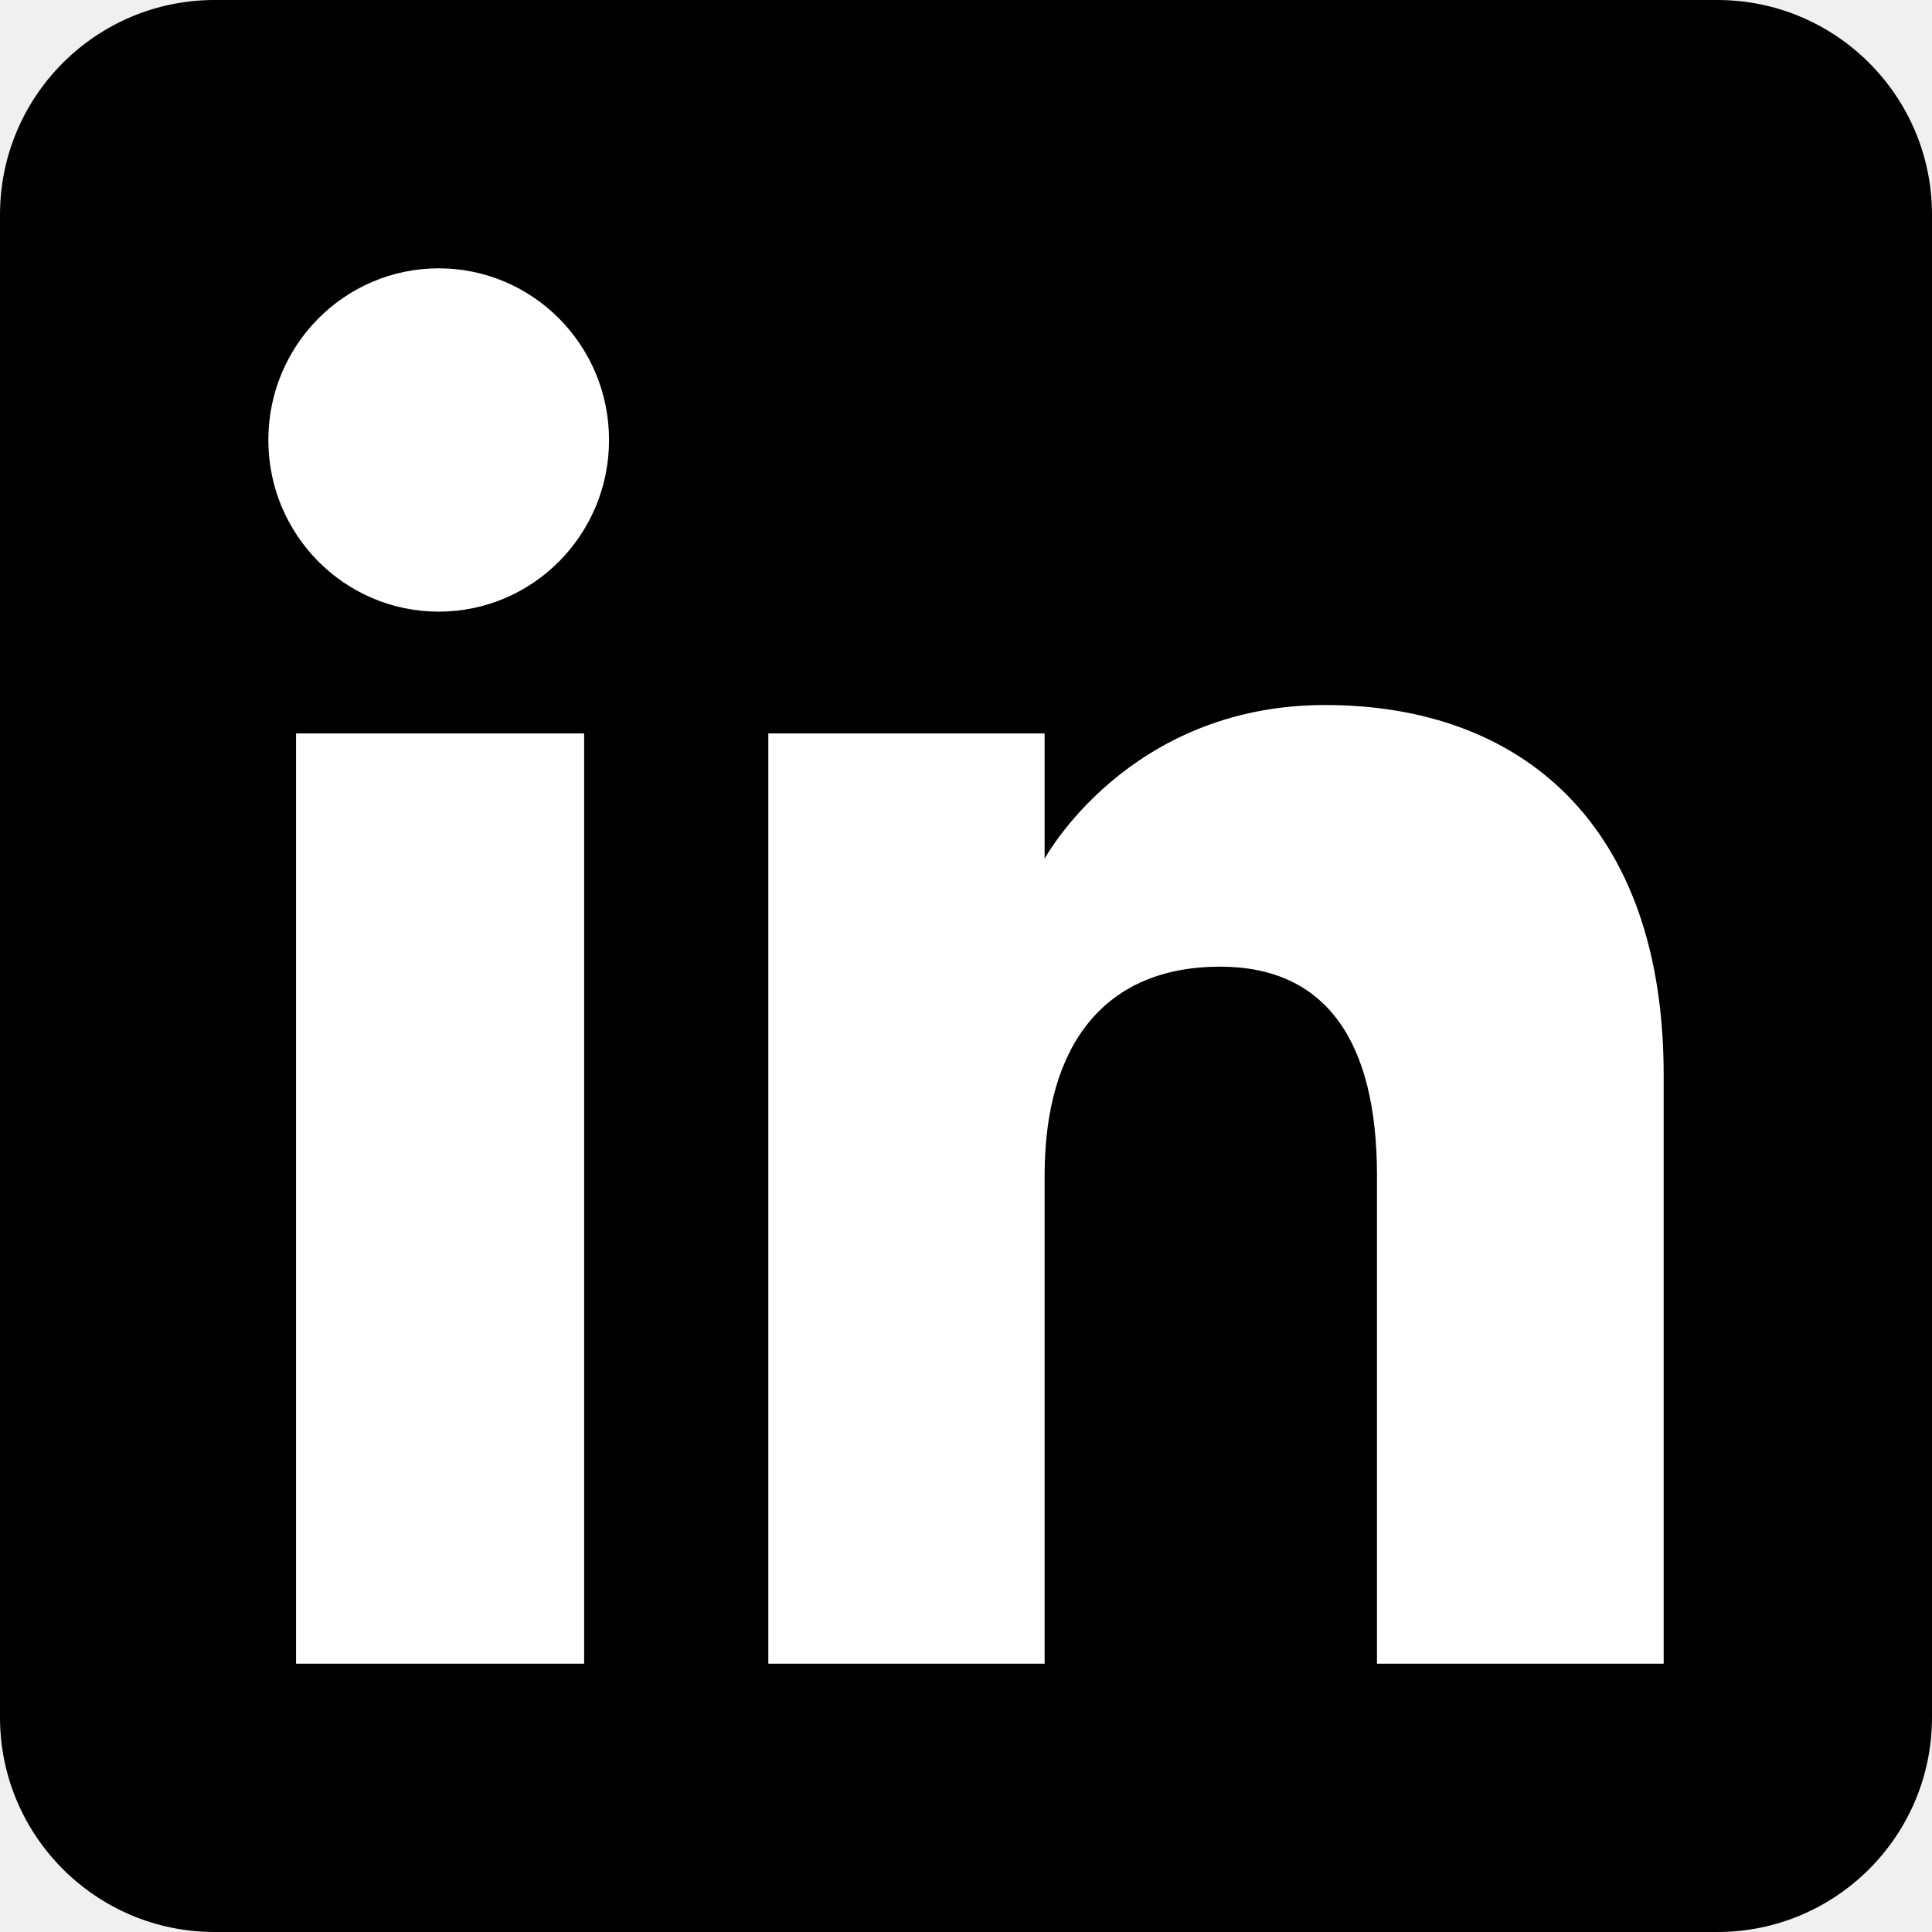
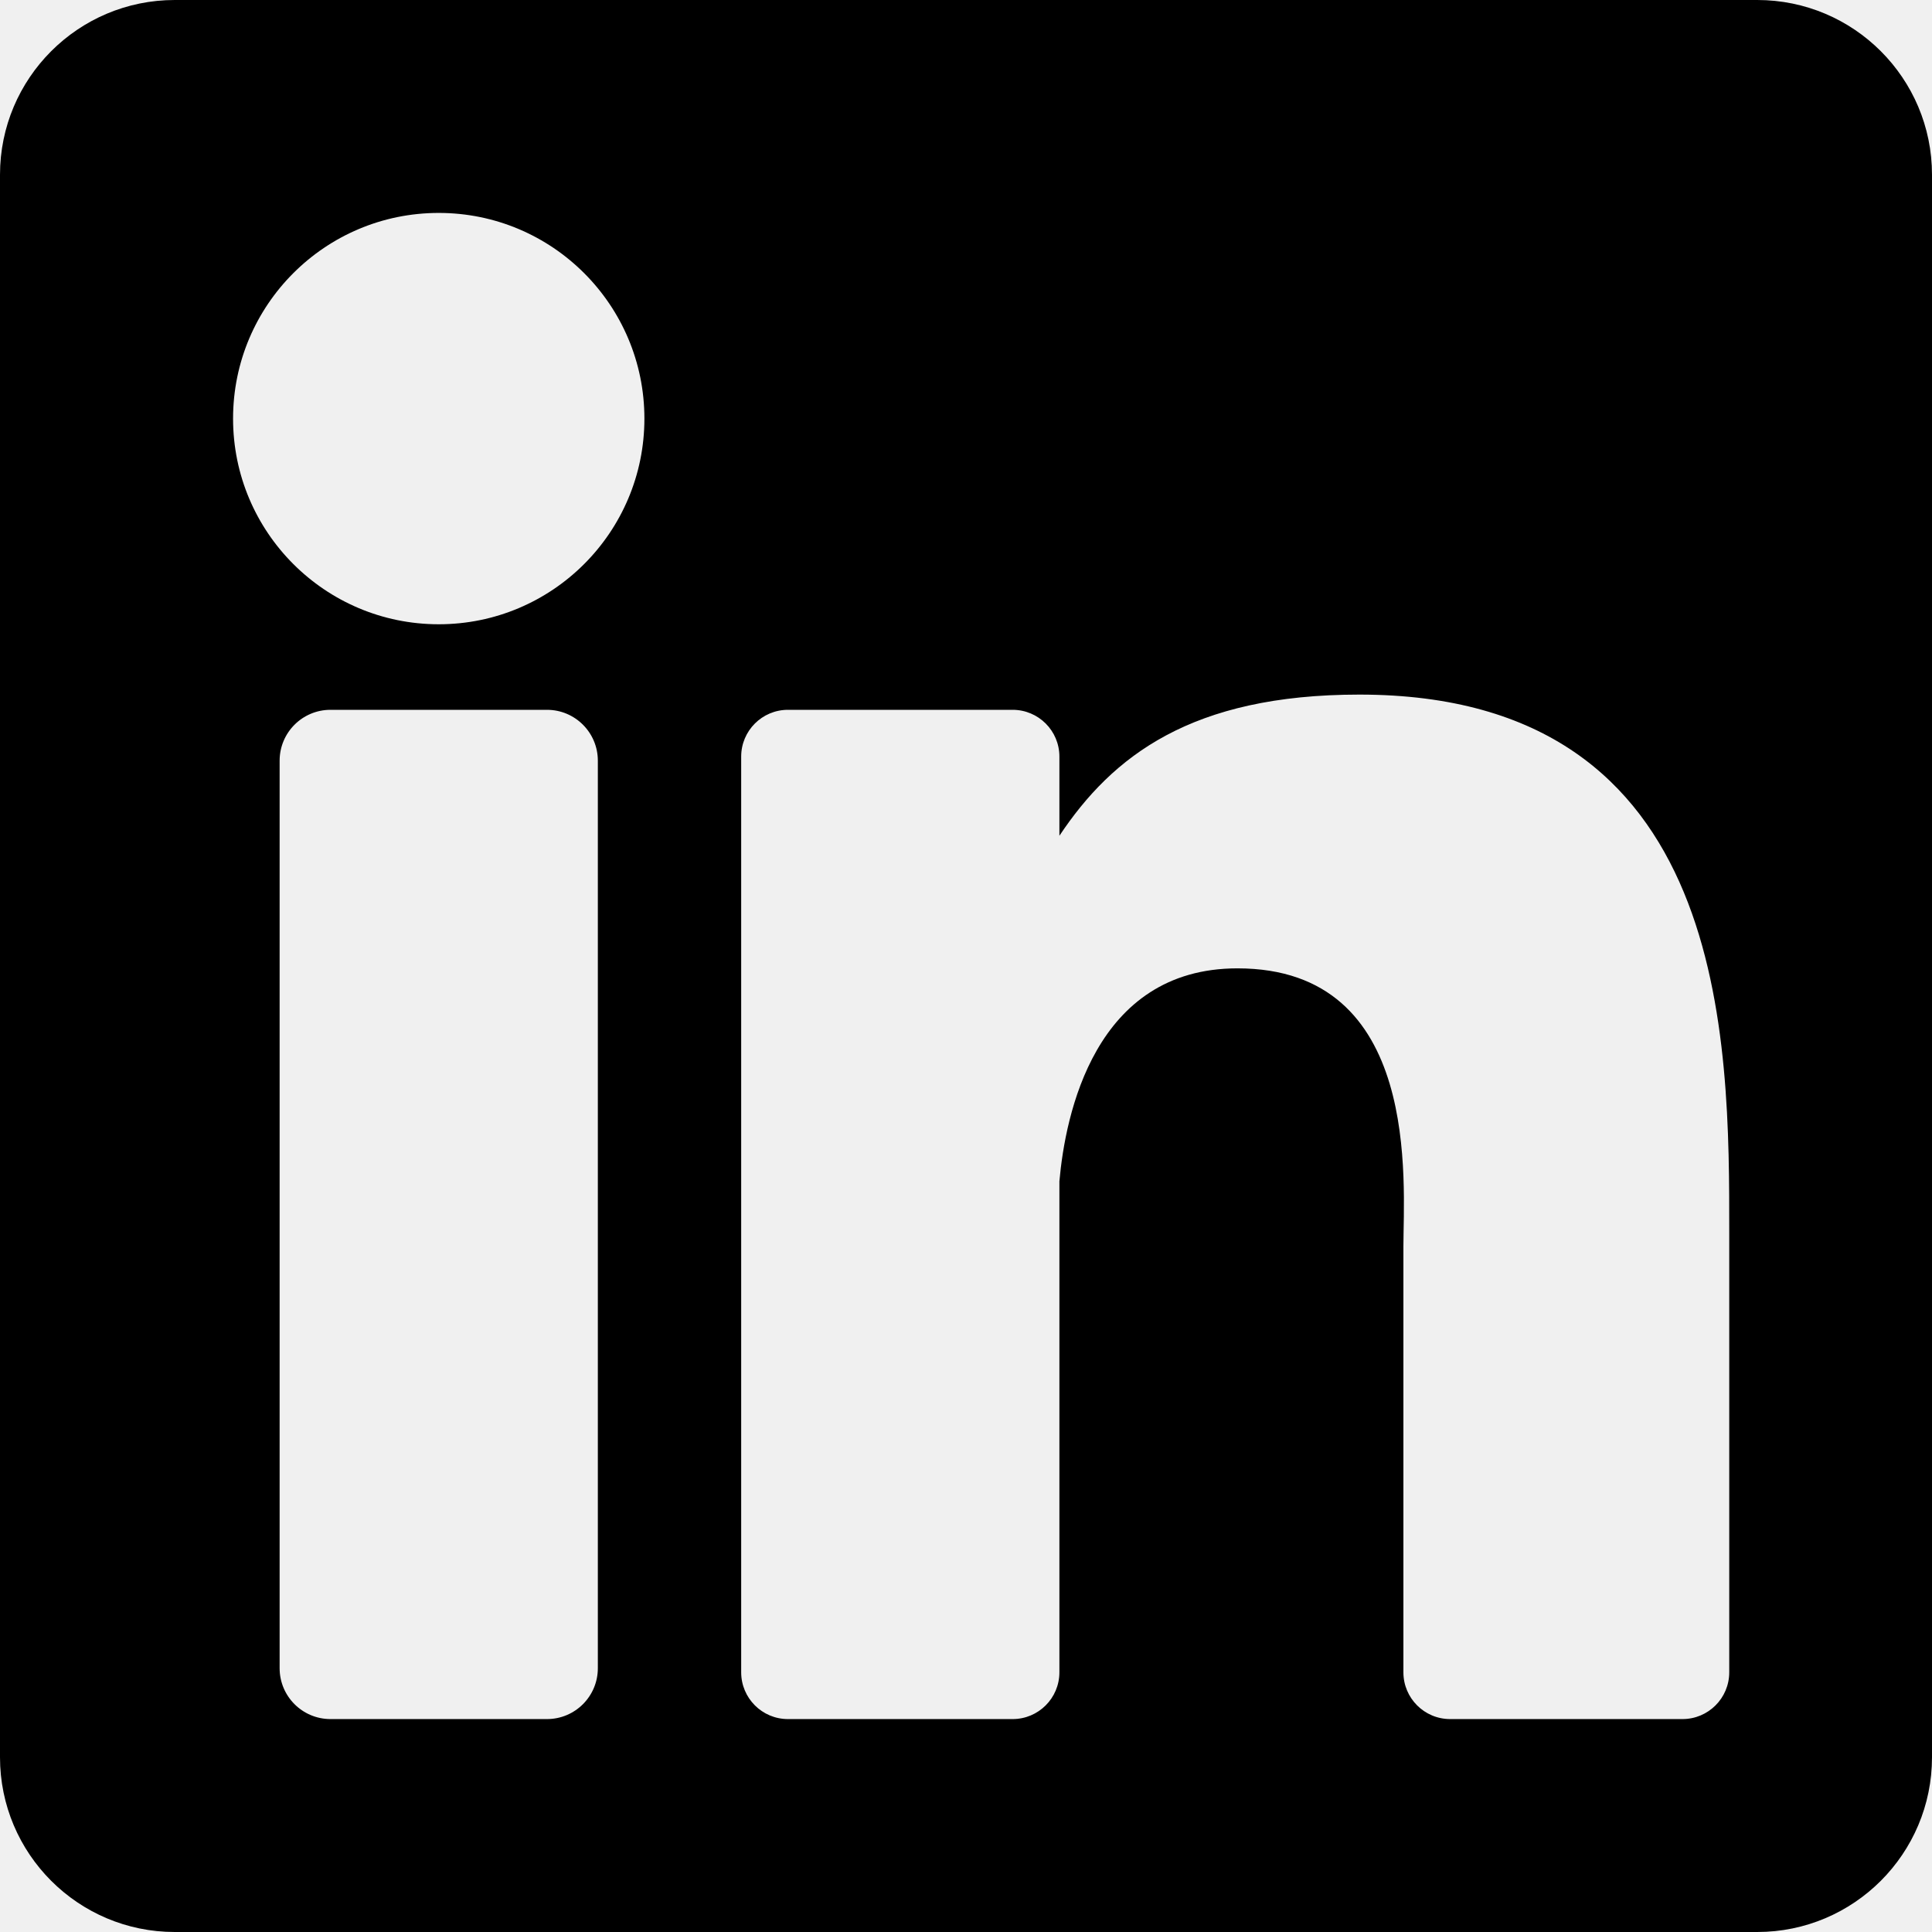
- <svg xmlns="http://www.w3.org/2000/svg" viewBox="0 0 72 72" version="1.1">
-   <defs />
-   <g id="Page-1" stroke="none" stroke-width="1" fill="none" fill-rule="evenodd">
-     <g id="Social-Icons---Rounded-Black" transform="translate(-376, -267)">
-       <g id="Linkedin" transform="translate(376, 267)">
-         <path d="M8,72 L64,72 C68.418,72 72,68.418 72,64 L72,8 C72,3.582 68.418,-8.11624501e-16 64,0 L8,0 C3.582,8.11624501e-16 -5.41083001e-16,3.582 0,8 L0,64 C5.41083001e-16,68.418 3.582,72 8,72 Z" id="Rounded" fill="#000000" />
-         <path d="M62,62 L51.316,62 L51.316,43.802 C51.316,38.813 49.42,36.025 45.471,36.025 C41.175,36.025 38.93,38.926 38.93,43.802 L38.93,62 L28.633,62 L28.633,27.333 L38.93,27.333 L38.93,32.003 C38.93,32.003 42.026,26.274 49.383,26.274 C56.736,26.274 62,30.764 62,40.051 L62,62 Z M16.349,22.794 C12.842,22.794 10,19.93 10,16.397 C10,12.864 12.842,10 16.349,10 C19.857,10 22.697,12.864 22.697,16.397 C22.697,19.93 19.857,22.794 16.349,22.794 Z M11.033,62 L21.769,62 L21.769,27.333 L11.033,27.333 L11.033,62 Z" fill="#FFFFFF" />
-       </g>
-     </g>
-   </g>
+ <svg xmlns="http://www.w3.org/2000/svg" version="1.1" id="Layer_1" x="0px" y="0px" viewBox="0 0 382 382" style="enable-background:new 0 0 382 382;" xml:space="preserve">
+   <path d="M347.445,0H34.555C15.471,0,0,15.471,0,34.555v312.889C0,366.529,15.471,382,34.555,382h312.889  C366.529,382,382,366.529,382,347.444V34.555C382,15.471,366.529,0,347.445,0z M118.207,329.844c0,5.554-4.502,10.056-10.056,10.056  H65.345c-5.554,0-10.056-4.502-10.056-10.056V150.403c0-5.554,4.502-10.056,10.056-10.056h42.806  c5.554,0,10.056,4.502,10.056,10.056V329.844z M86.748,123.432c-22.459,0-40.666-18.207-40.666-40.666S64.289,42.1,86.748,42.1  s40.666,18.207,40.666,40.666S109.208,123.432,86.748,123.432z M341.91,330.654c0,5.106-4.14,9.246-9.246,9.246H286.73  c-5.106,0-9.246-4.14-9.246-9.246v-84.168c0-12.556,3.683-55.021-32.813-55.021c-28.309,0-34.051,29.066-35.204,42.11v97.079  c0,5.106-4.139,9.246-9.246,9.246h-44.426c-5.106,0-9.246-4.14-9.246-9.246V149.593c0-5.106,4.14-9.246,9.246-9.246h44.426  c5.106,0,9.246,4.14,9.246,9.246v15.655c10.497-15.753,26.097-27.912,59.312-27.912c73.552,0,73.131,68.716,73.131,106.472  L341.91,330.654L341.91,330.654z" />
+   <g>
+ </g>
+   <g>
+ </g>
+   <g>
+ </g>
+   <g>
+ </g>
+   <g>
+ </g>
+   <g>
+ </g>
+   <g>
+ </g>
+   <g>
+ </g>
+   <g>
+ </g>
+   <g>
+ </g>
+   <g>
+ </g>
+   <g>
+ </g>
+   <g>
+ </g>
+   <g>
+ </g>
+   <g>
+ </g>
</svg>
